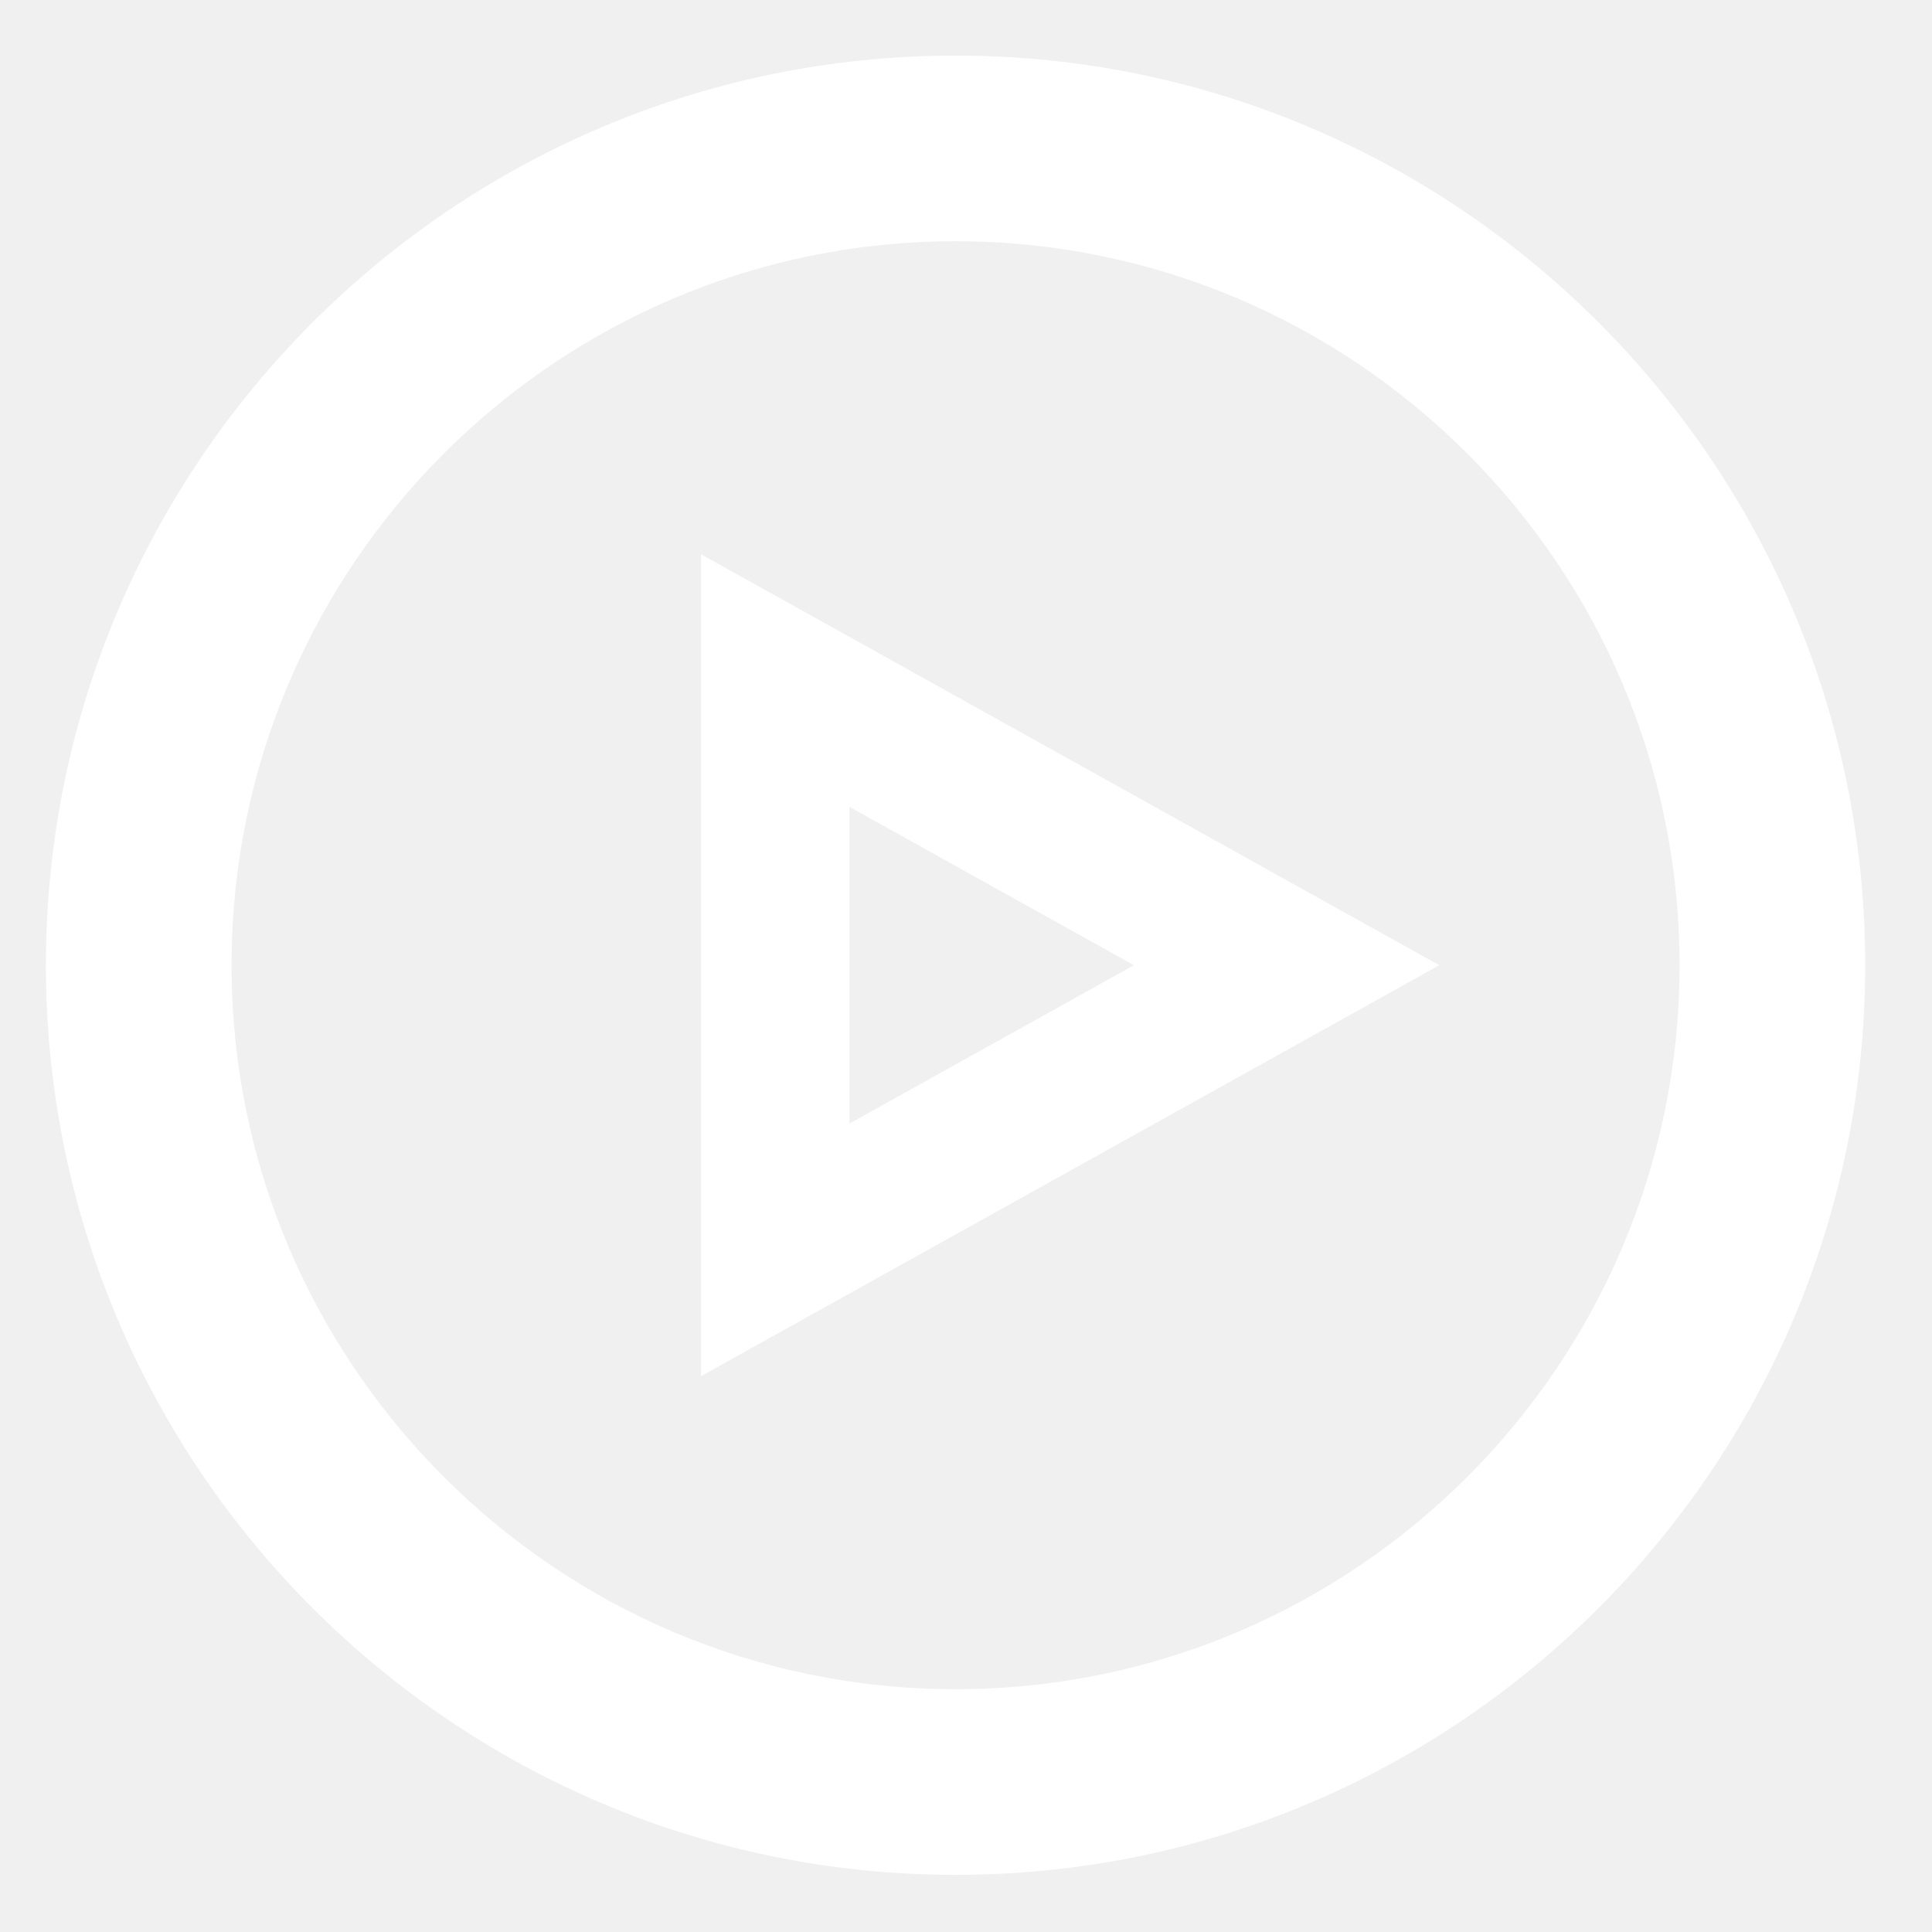
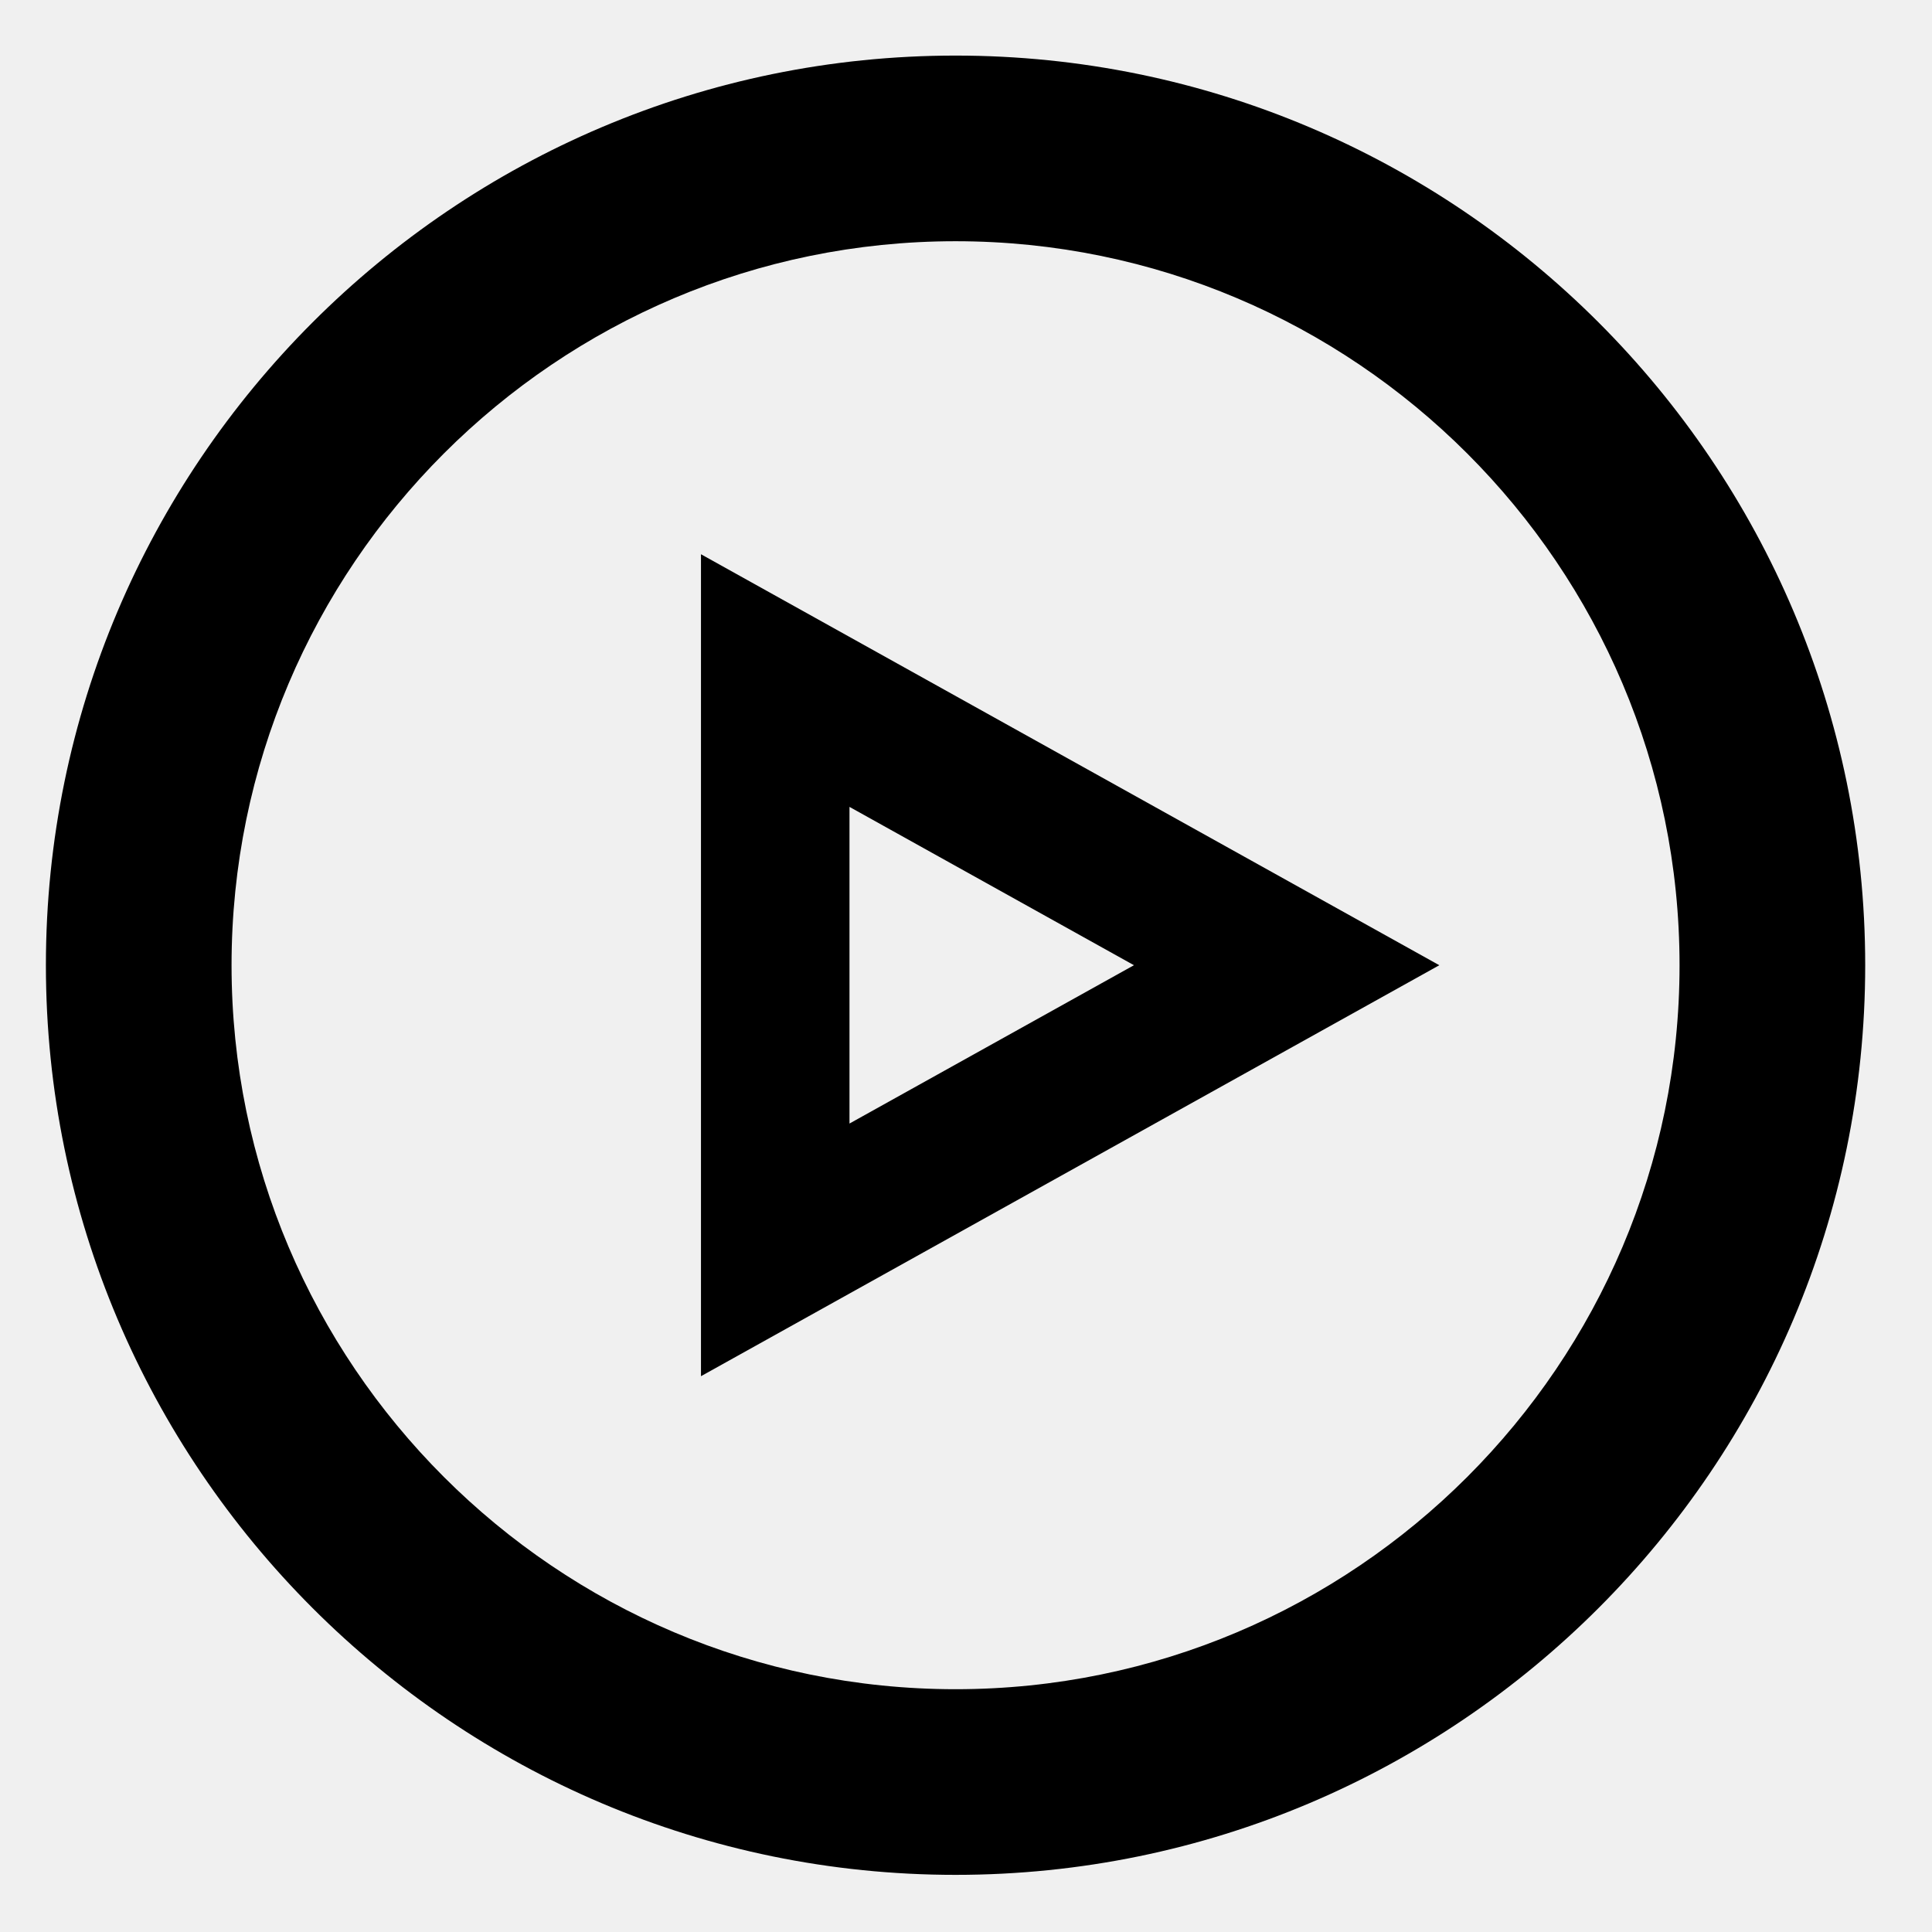
<svg xmlns="http://www.w3.org/2000/svg" version="1.1" id="Layer_1" x="0px" y="0px" width="120px" height="120px" viewBox="0 0 120 120" enable-background="new 0 0 120 120" xml:space="preserve">
  <g>
-     <path fill="#FFFFFF" d="M59.351,116.451c-31.154,0-56.5-25.345-56.5-56.499s25.346-56.5,56.5-56.5c31.155,0,56.5,25.346,56.5,56.5   S90.506,116.451,59.351,116.451z M59.351,14.983c-24.796,0-44.969,20.173-44.969,44.969s20.173,44.968,44.969,44.968   c24.795,0,44.969-20.172,44.969-44.968S84.146,14.983,59.351,14.983z" />
+     <path fill="#eaeaeaeaeaea" d="M59.351,116.451c-31.154,0-56.5-25.345-56.5-56.499s25.346-56.5,56.5-56.5c31.155,0,56.5,25.346,56.5,56.5   S90.506,116.451,59.351,116.451z M59.351,14.983c-24.796,0-44.969,20.173-44.969,44.969s20.173,44.968,44.969,44.968   c24.795,0,44.969-20.172,44.969-44.968S84.146,14.983,59.351,14.983z" />
  </g>
  <g>
-     <path fill="#FFFFFF" d="M43.539,85.478V34.425l45.859,25.527L43.539,85.478z M52.763,50.117v19.668l17.668-9.834L52.763,50.117z" />
+     <path fill="#eaeaeaeaeaea" d="M43.539,85.478V34.425l45.859,25.527L43.539,85.478z M52.763,50.117v19.668l17.668-9.834L52.763,50.117z" />
  </g>
</svg>
